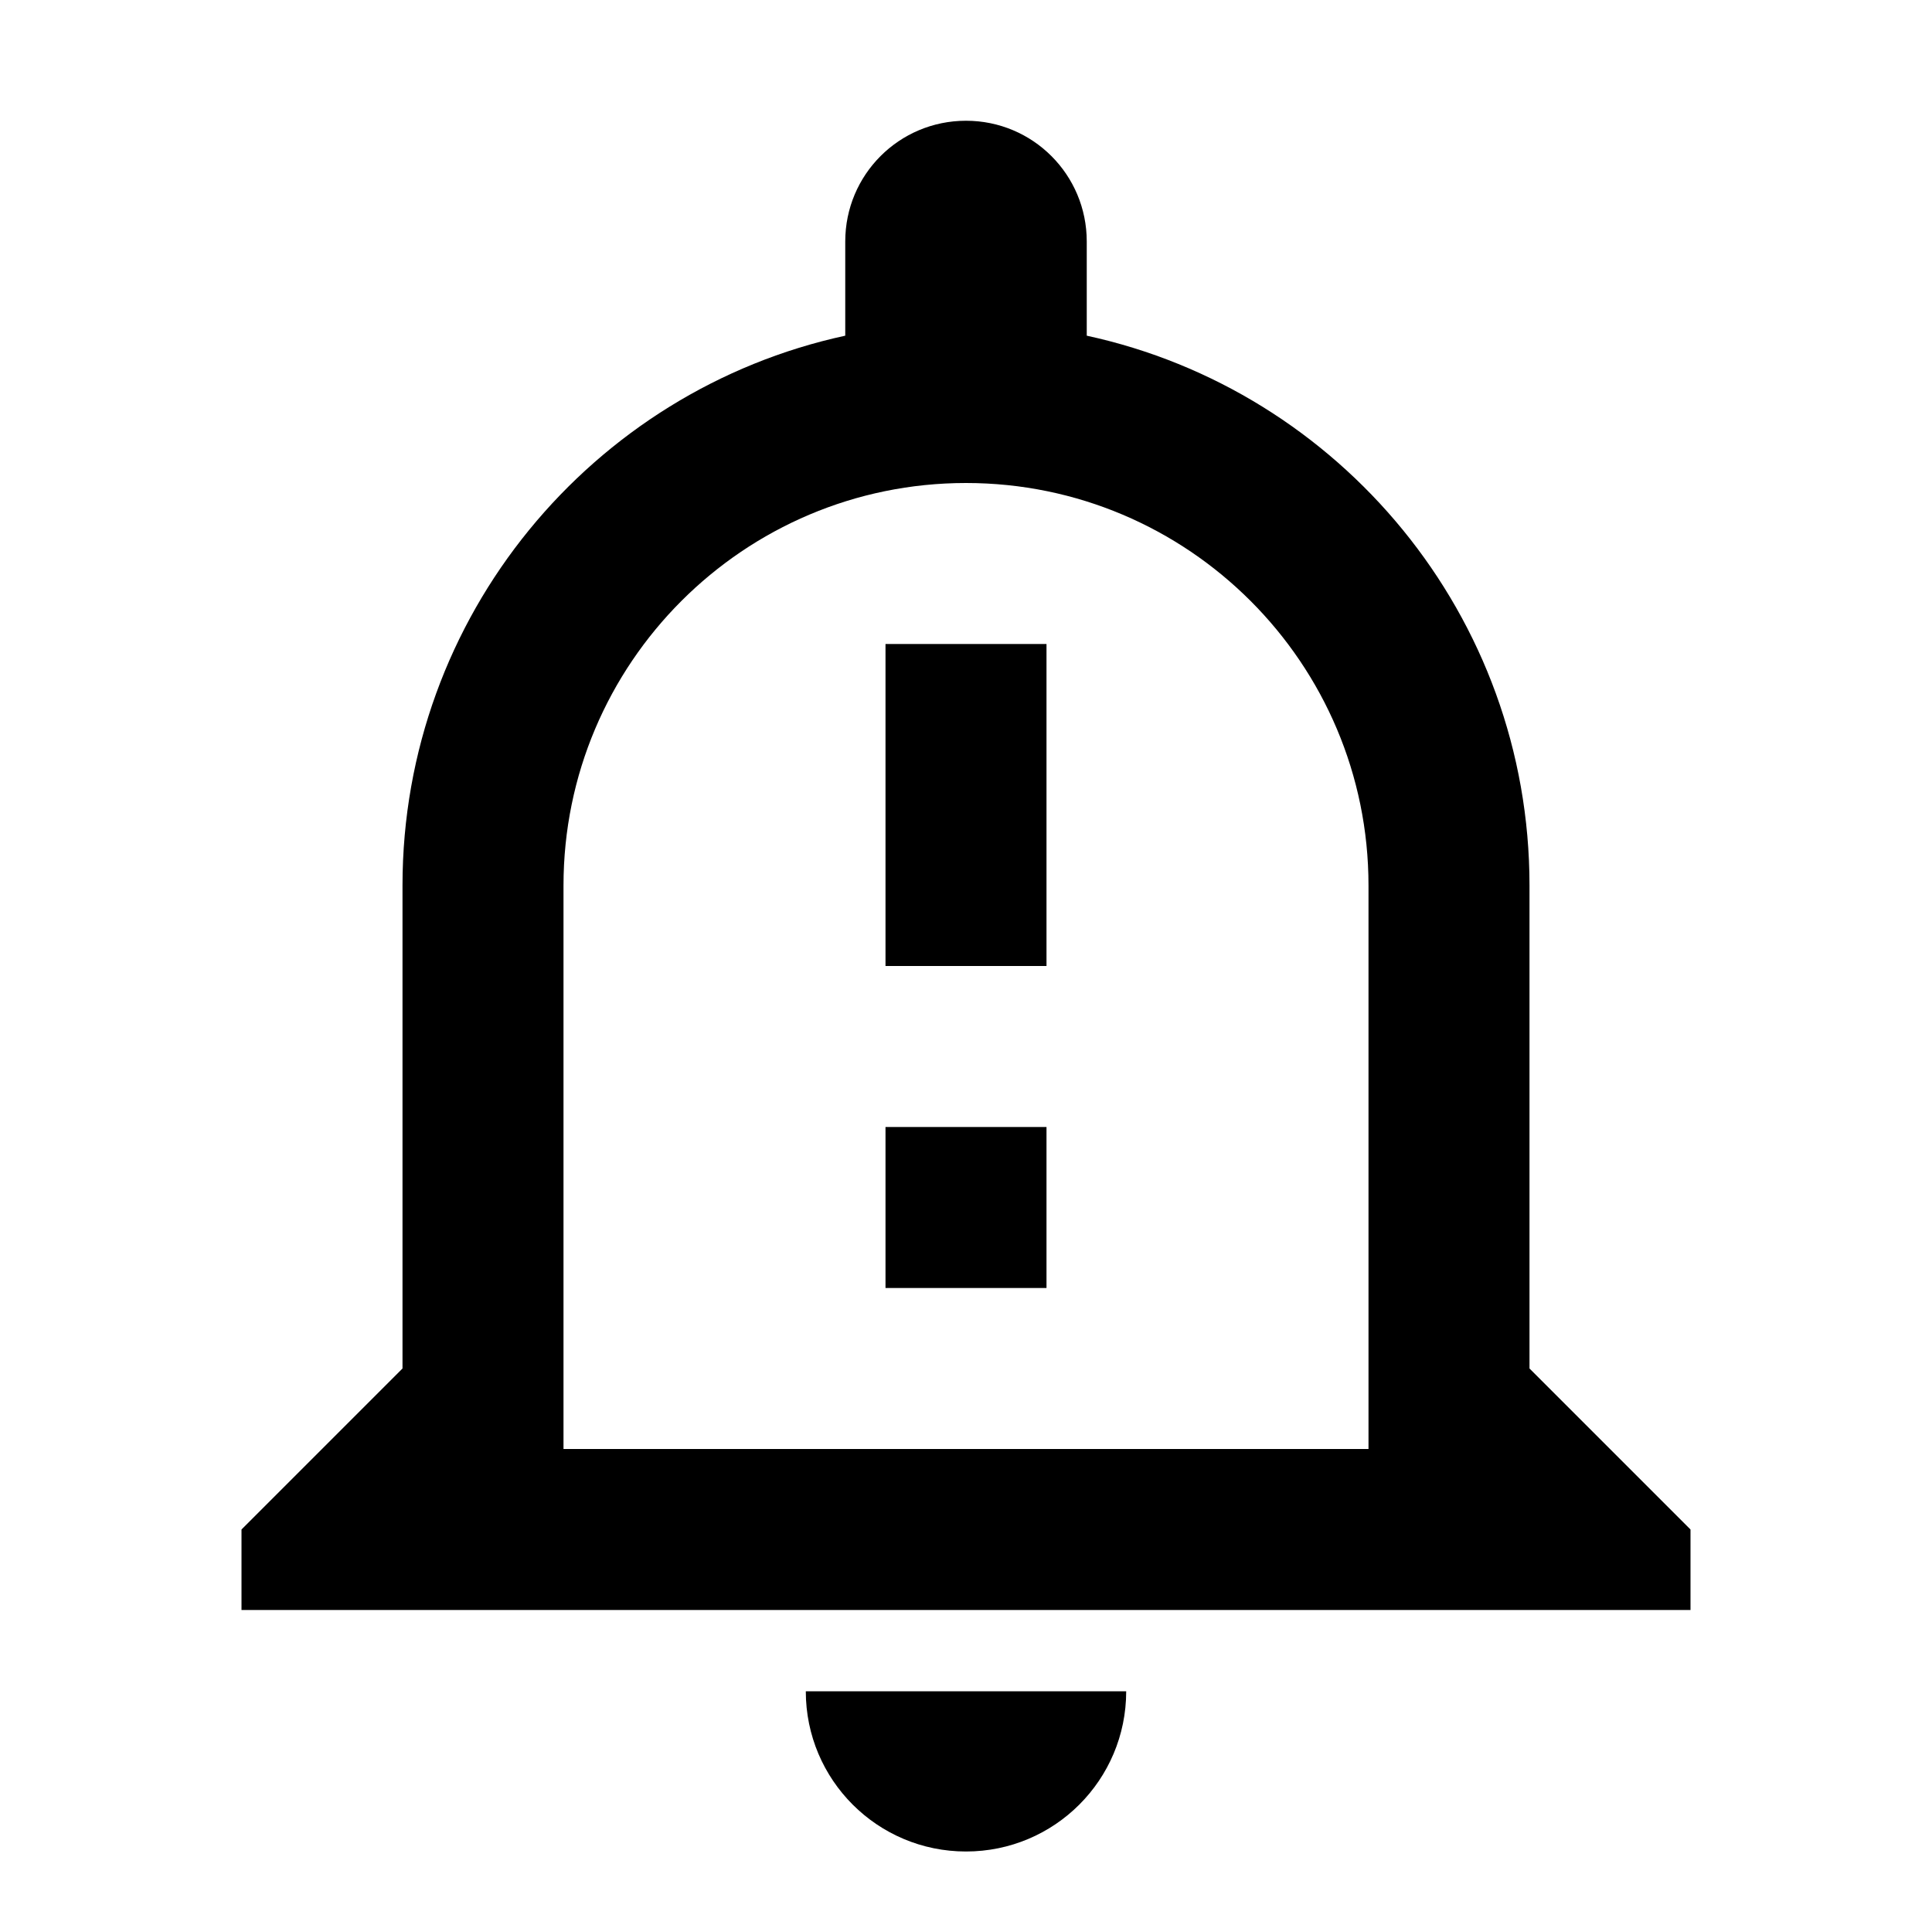
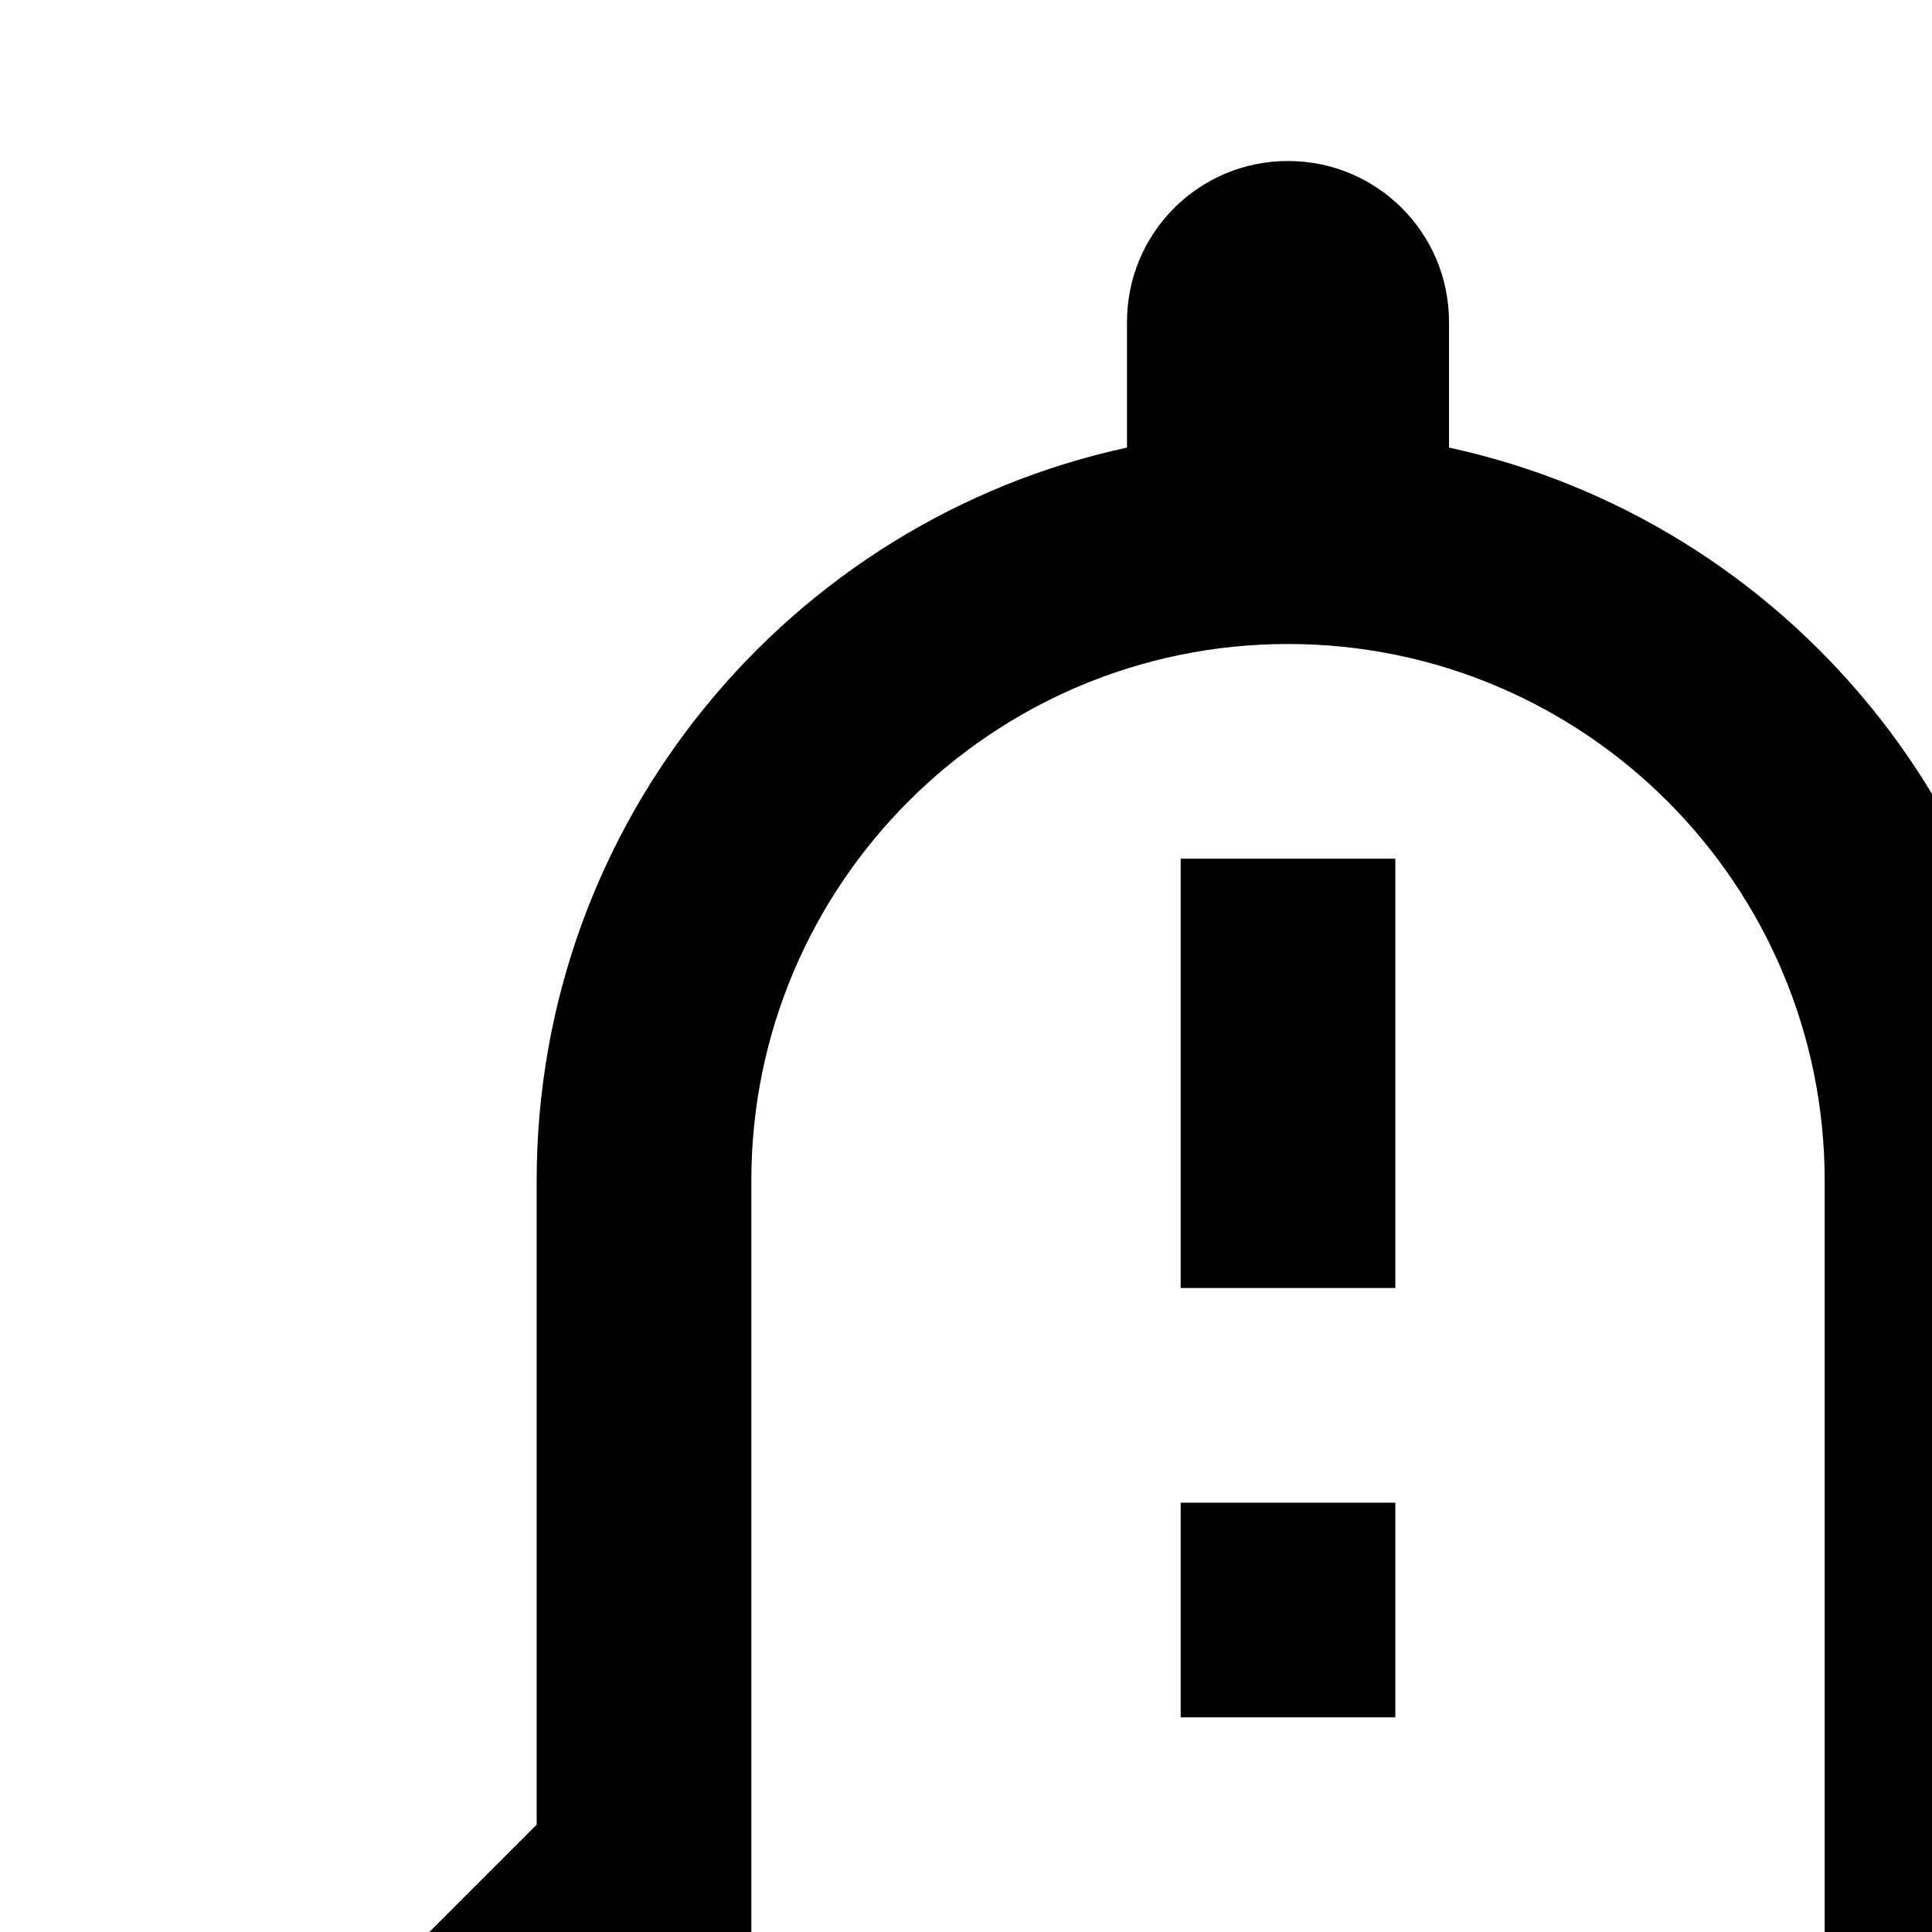
- <svg xmlns="http://www.w3.org/2000/svg" width="24" height="24" viewBox="0 0 24 24">
+ <svg xmlns="http://www.w3.org/2000/svg" width="18" height="18" viewBox="0 0 18 18">
  <path d="M10.01 21.01c0 1.1.89 1.99 1.99 1.99s1.99-.89 1.99-1.99h-3.98zM12 6c2.76 0 5 2.24 5 5v7H7v-7c0-2.76 2.24-5 5-5zm0-4.5c-.83 0-1.5.67-1.5 1.5v1.17C7.36 4.85 5 7.65 5 11v6l-2 2v1h18v-1l-2-2v-6c0-3.35-2.36-6.15-5.5-6.83V3c0-.83-.67-1.5-1.5-1.5zM11 8h2v4h-2zm0 6h2v2h-2z" />
</svg>
